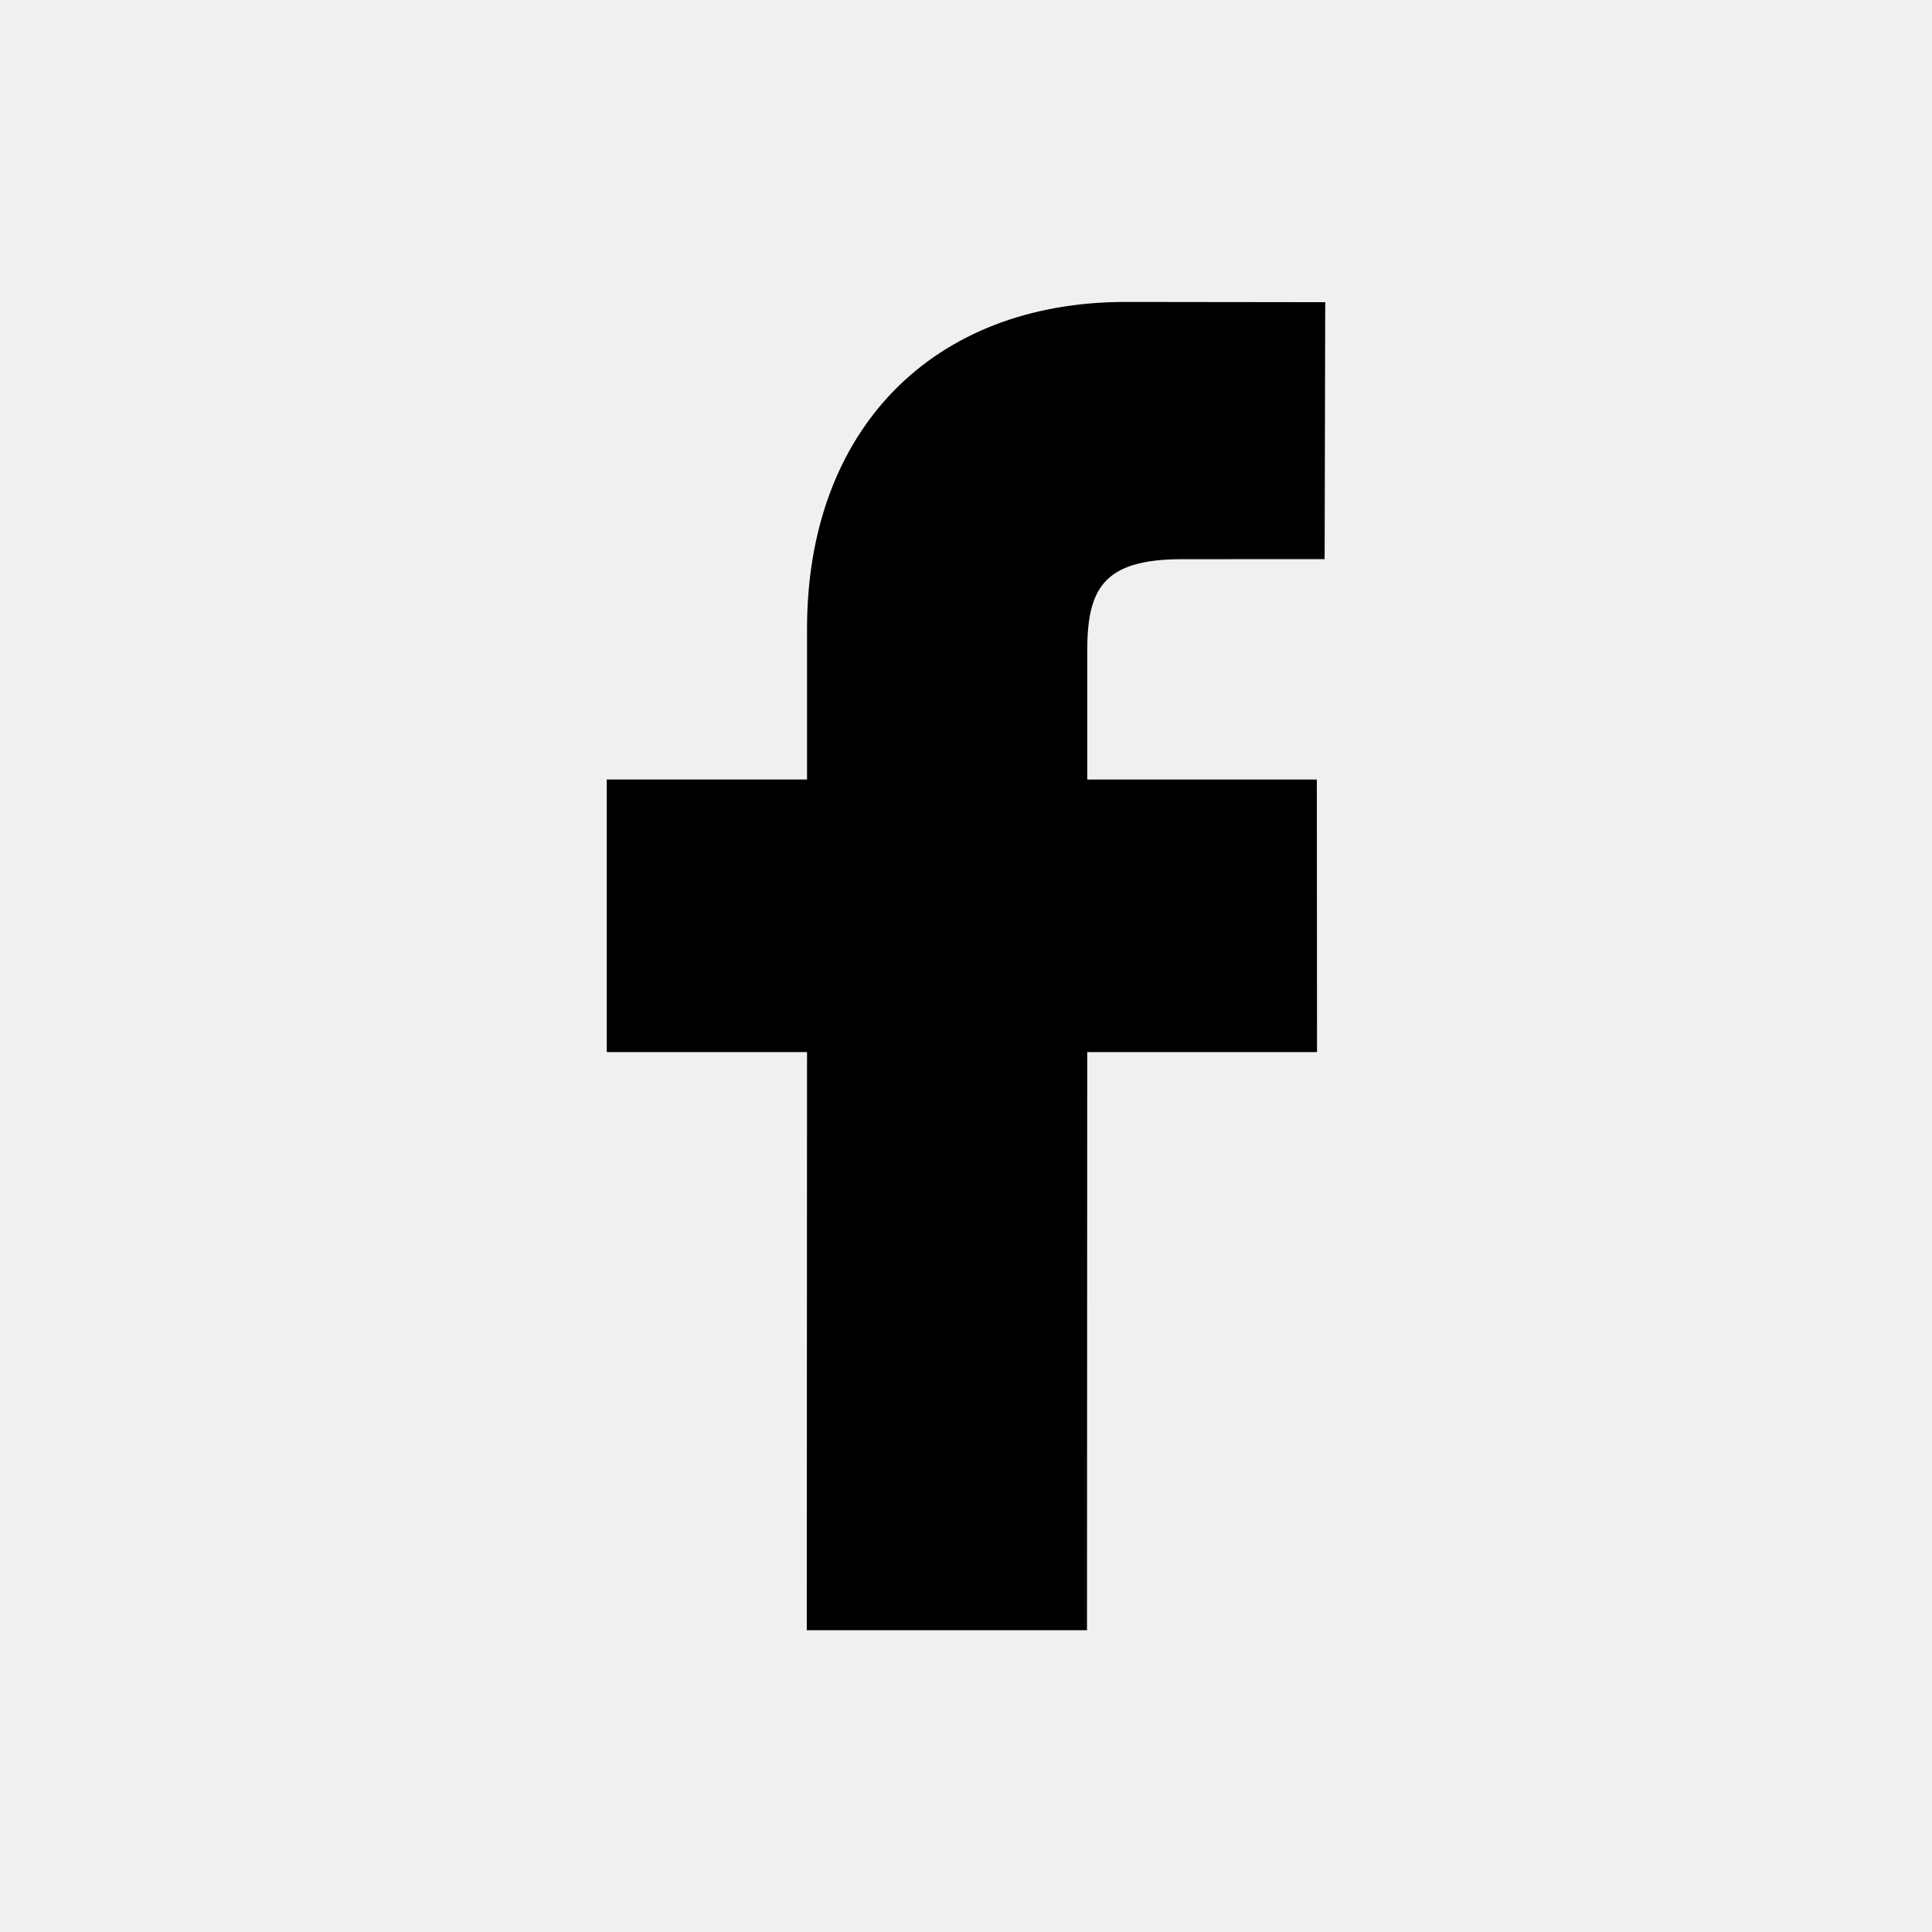
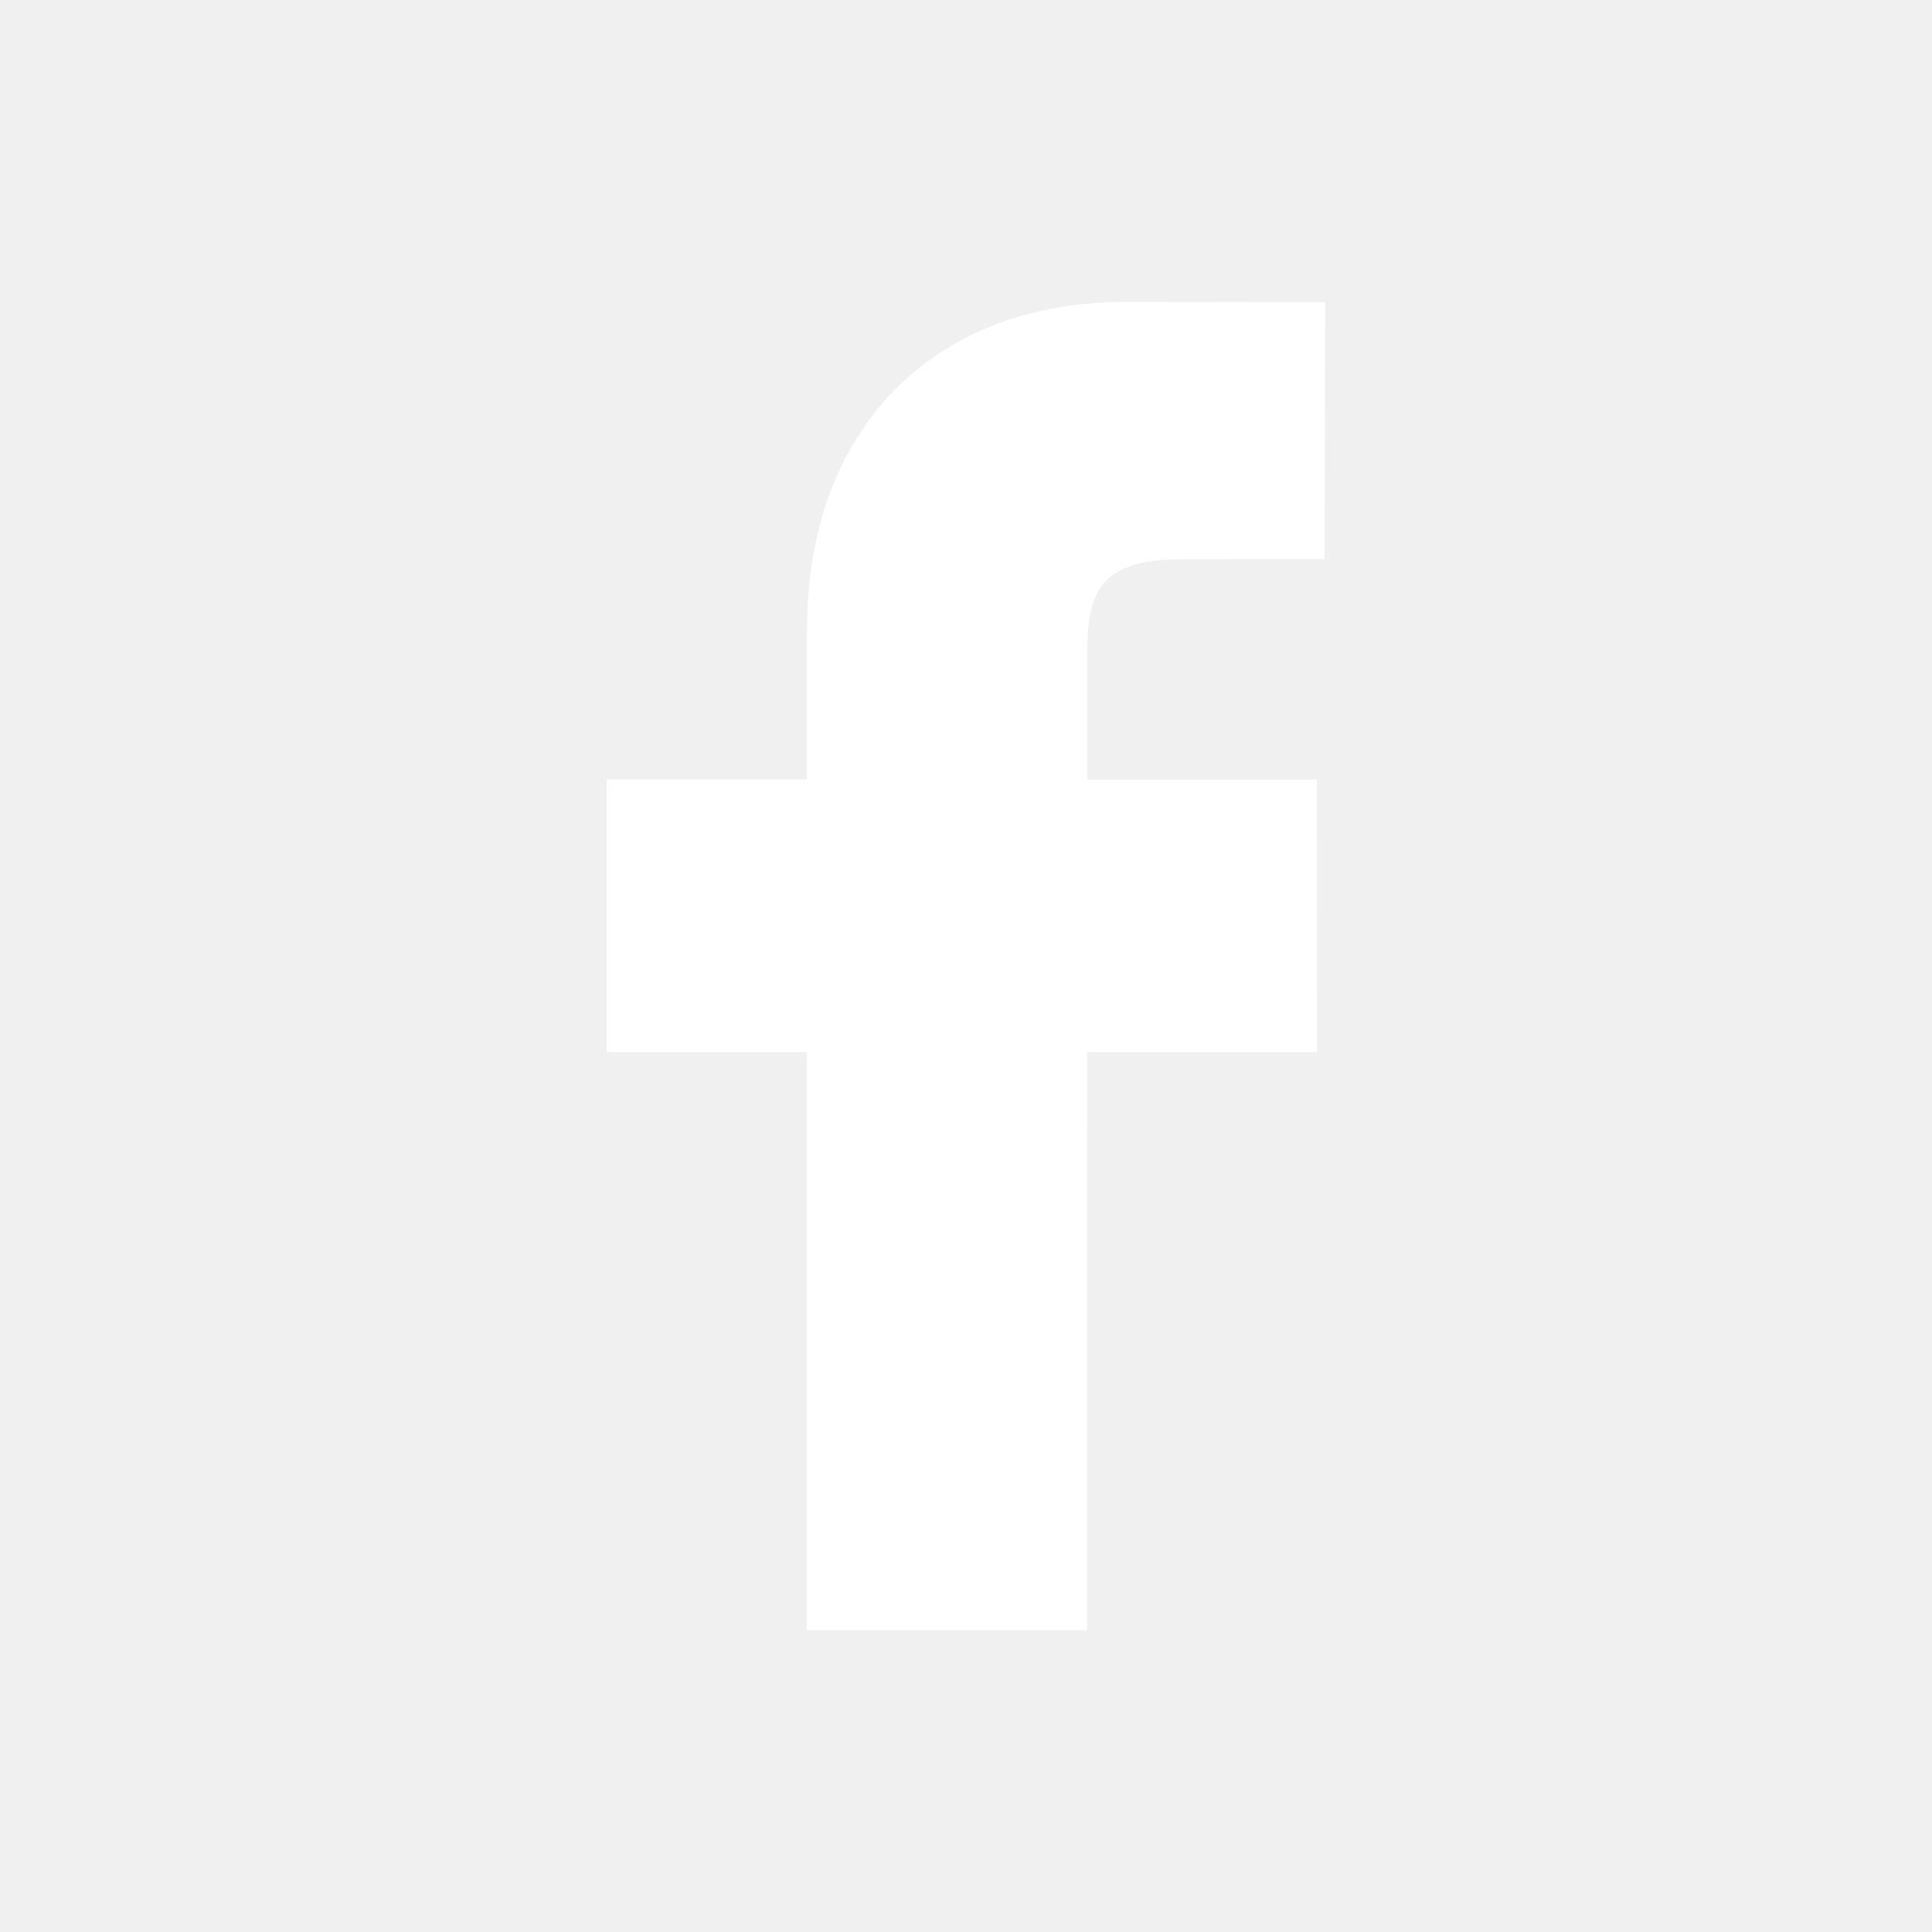
- <svg xmlns="http://www.w3.org/2000/svg" fill="#000000" width="800px" height="800px" viewBox="0 0 32 32">
+ <svg xmlns="http://www.w3.org/2000/svg" fill="#fff" width="40px" height="40px" viewBox="0 0 32 32">
  <path d="M21.95 5.005l-3.306-.004c-3.206 0-5.277 2.124-5.277 5.415v2.495H10.05v4.515h3.317l-.004 9.575h4.641l.004-9.575h3.806l-.003-4.514h-3.803v-2.117c0-1.018.241-1.533 1.566-1.533l2.366-.001.01-4.256z" />
</svg>
